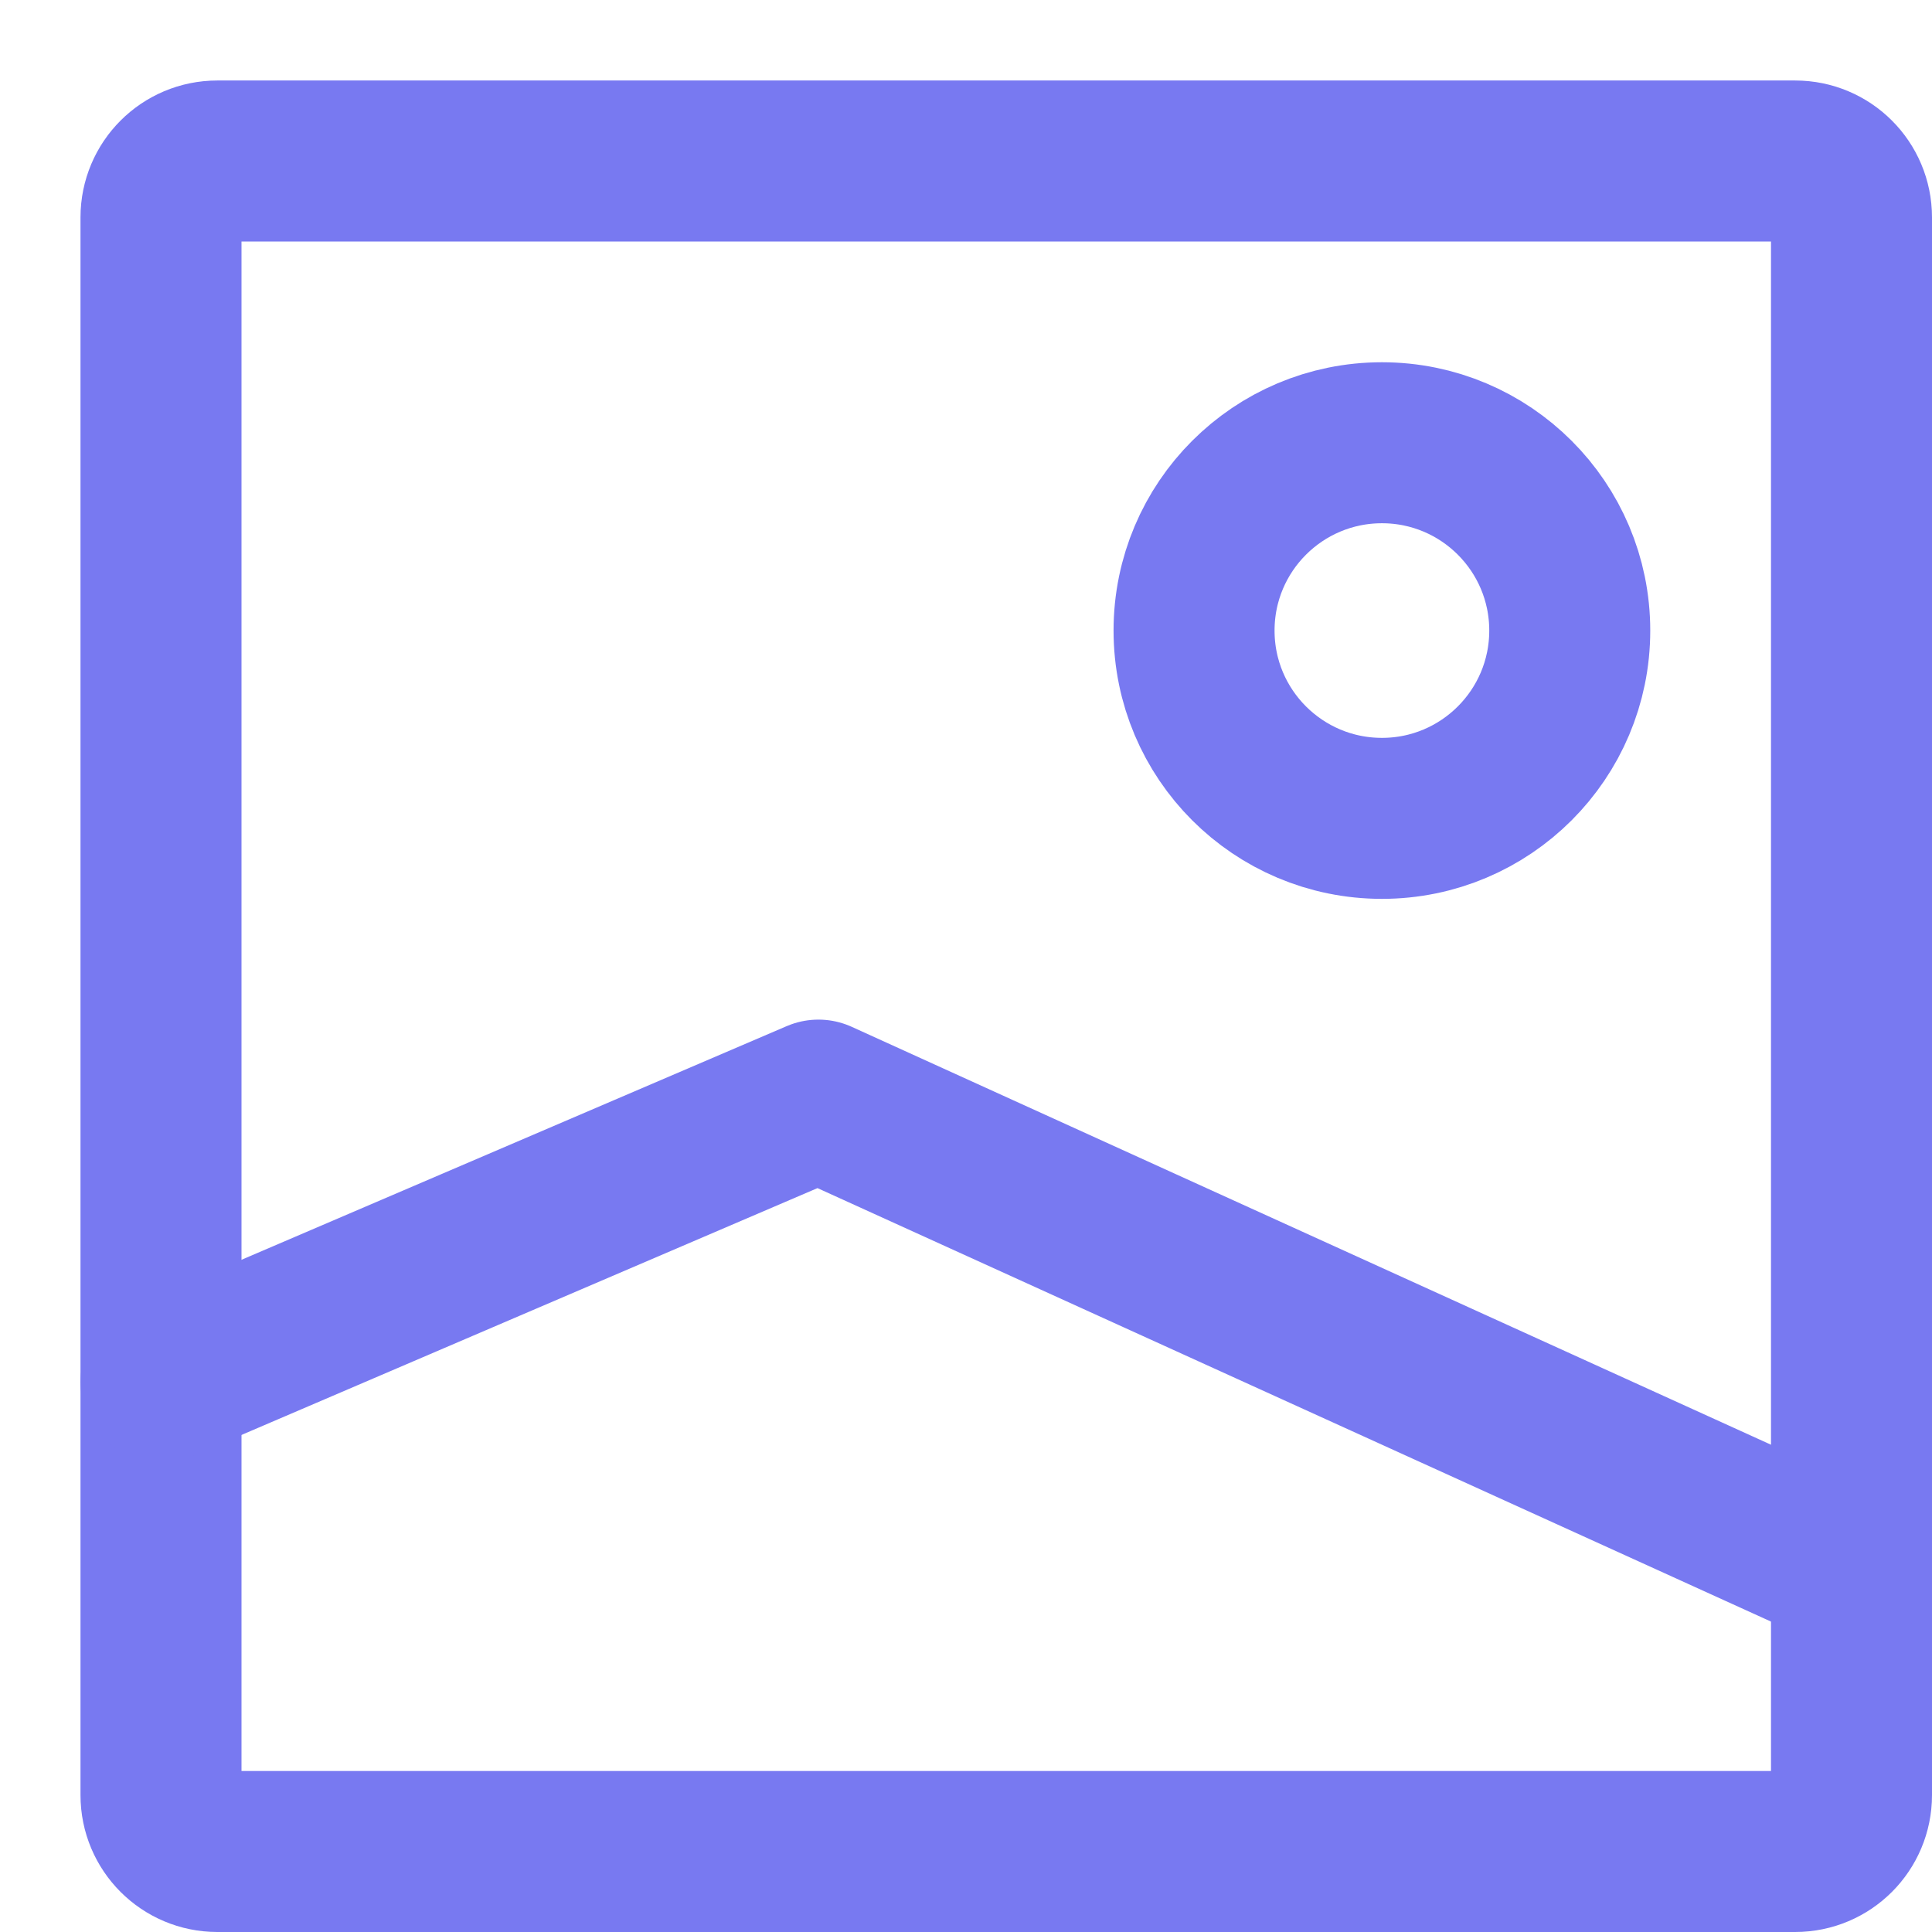
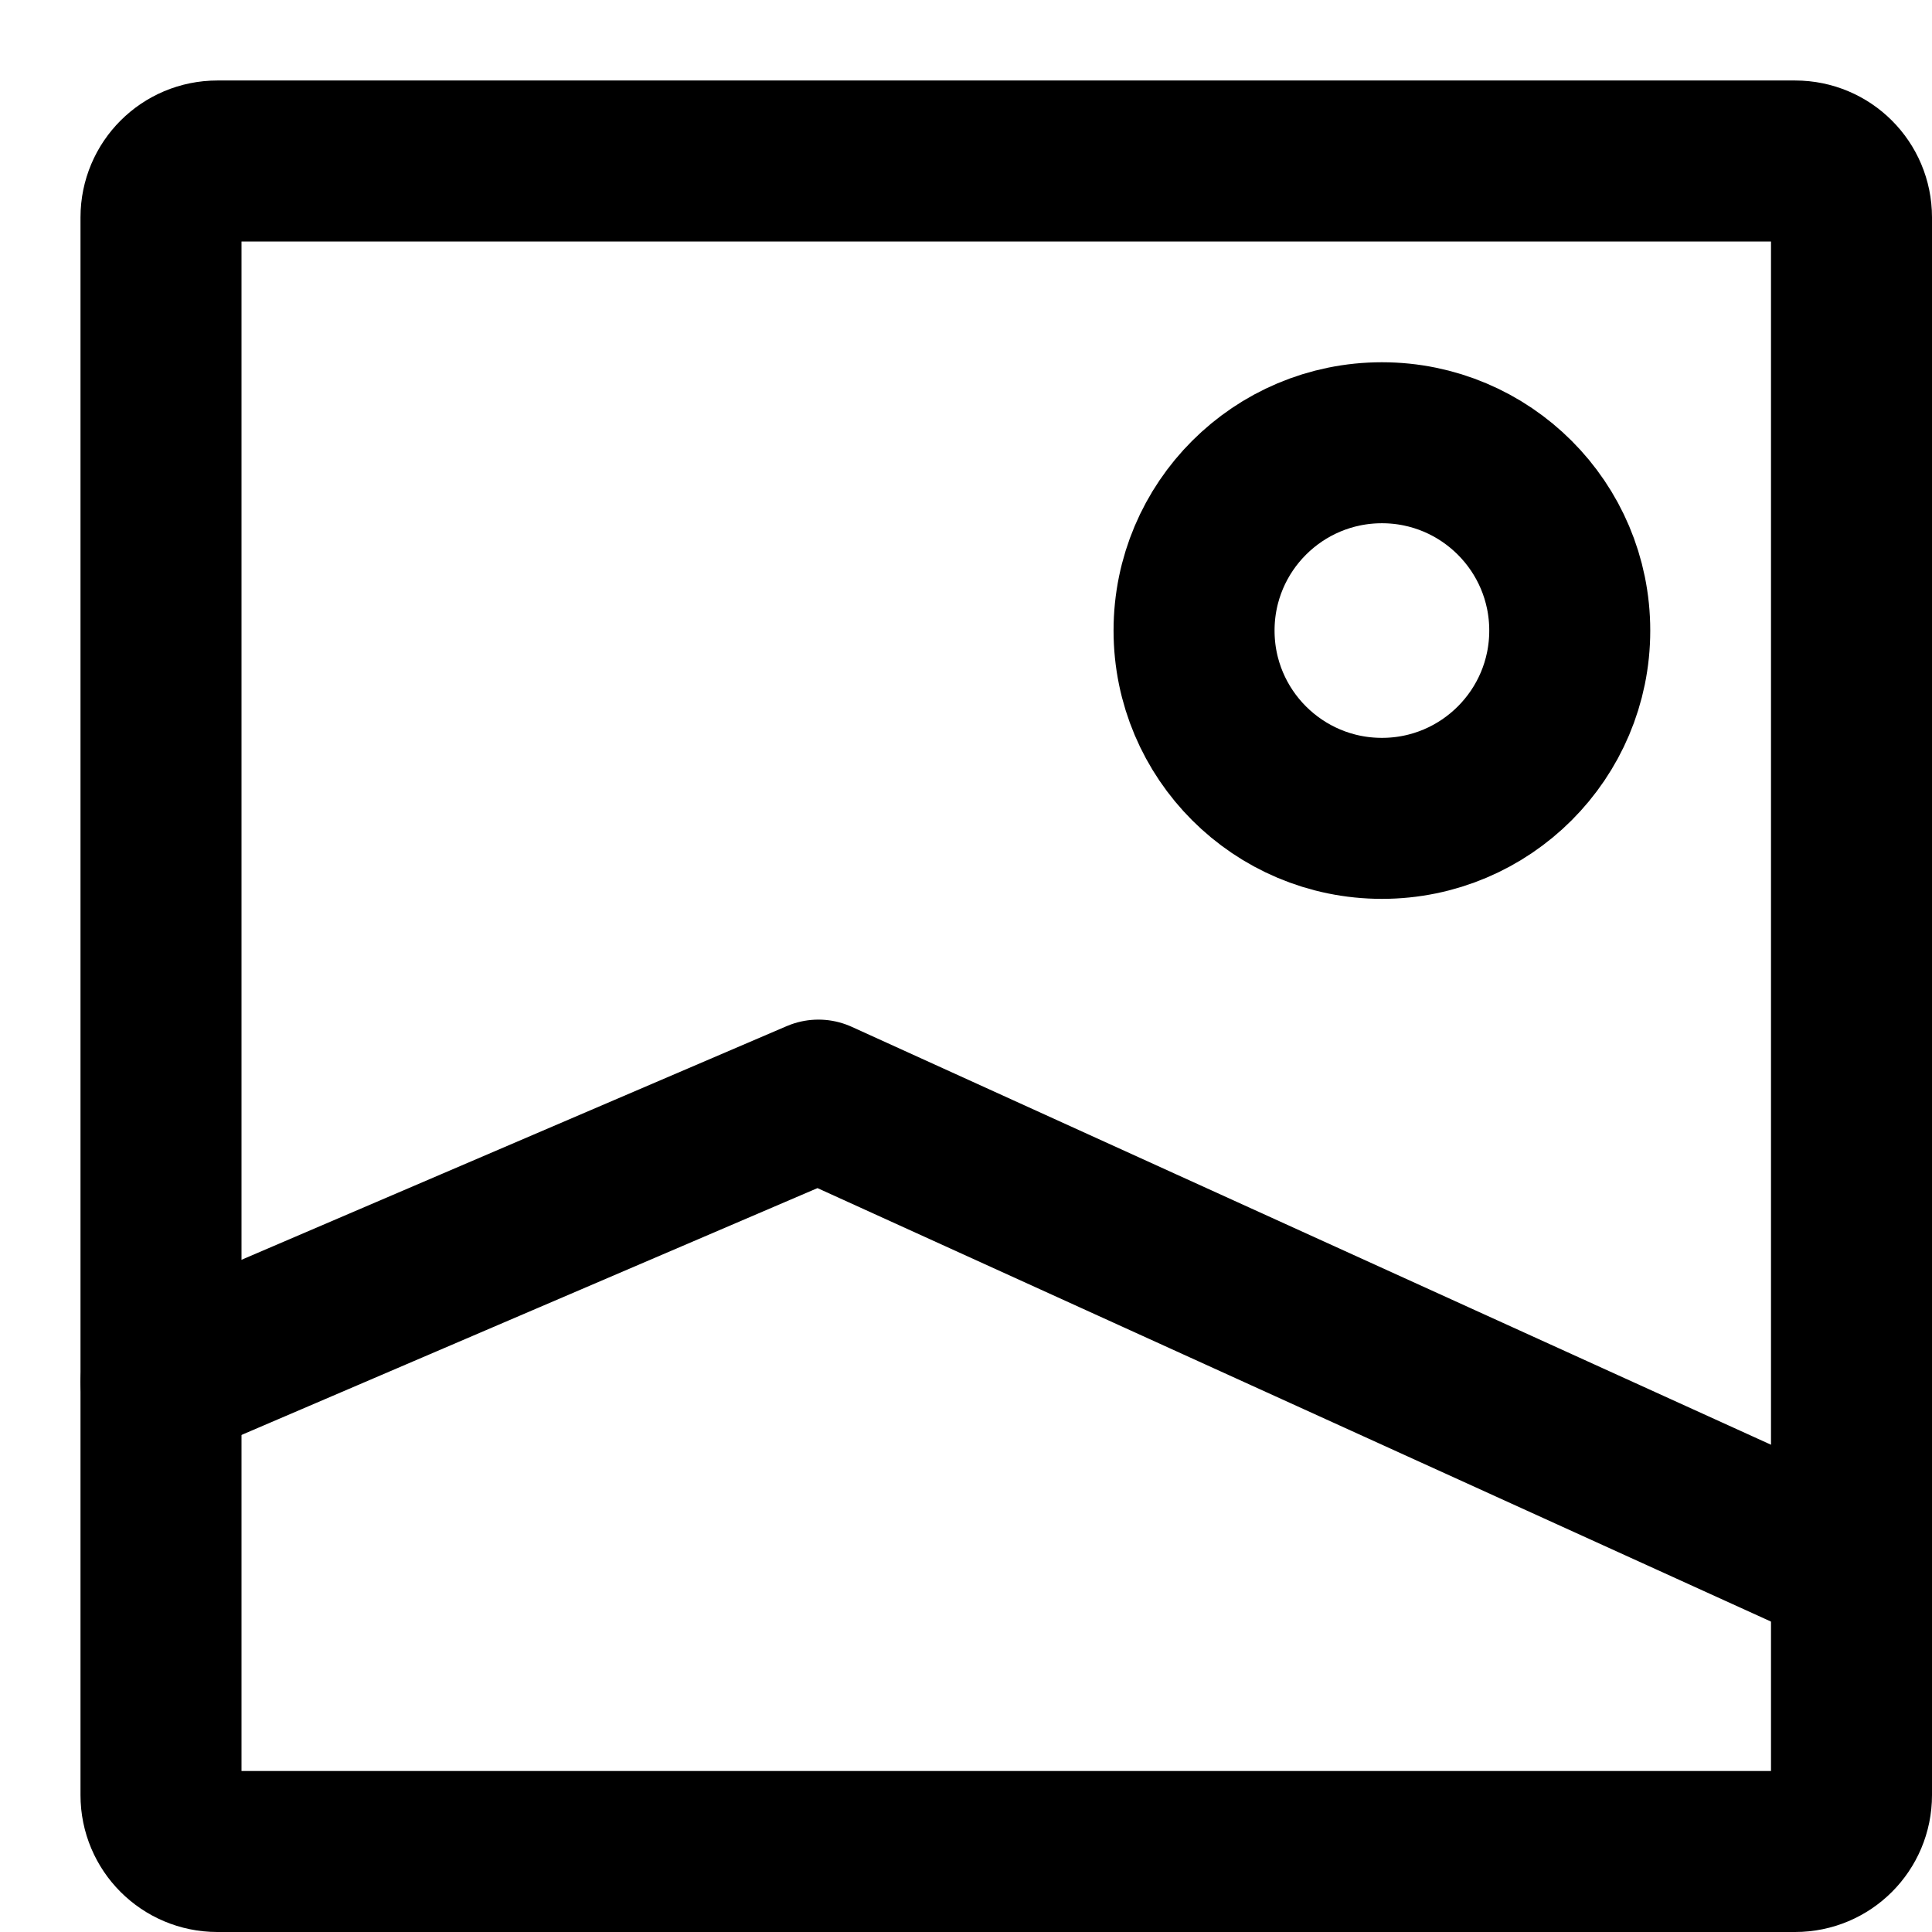
<svg xmlns="http://www.w3.org/2000/svg" width="24" height="24" viewBox="30 0 24 24" fill="none">
-   <path d="M53 2.7V22.3C53 22.687 52.687 23 52.3 23H32.7C32.313 23 32 22.687 32 22.3V2.7C32 2.313 32.313 2 32.7 2H52.3C52.687 2 53 2.313 53 2.7Z" stroke="#7879F1" stroke-width="2" stroke-linecap="round" stroke-linejoin="round" />
-   <path d="M32 17.166L40.167 13.666L53 19.5" stroke="#7879F1" stroke-width="2" stroke-linecap="round" stroke-linejoin="round" />
-   <path d="M47.167 10.166C45.878 10.166 44.833 9.122 44.833 7.833C44.833 6.544 45.878 5.5 47.167 5.5C48.455 5.5 49.5 6.544 49.5 7.833C49.5 9.122 48.455 10.166 47.167 10.166Z" stroke="#7879F1" stroke-width="2" stroke-linecap="round" stroke-linejoin="round" />
+   <path d="M53 2.7V22.3C53 22.687 52.687 23 52.3 23H32.7C32.313 23 32 22.687 32 22.3V2.7C32 2.313 32.313 2 32.7 2H52.3C52.687 2 53 2.313 53 2.7Z" stroke="#000" stroke-width="2" stroke-linecap="round" stroke-linejoin="round" />
+   <path d="M32 17.166L40.167 13.666L53 19.5" stroke="#000" stroke-width="2" stroke-linecap="round" stroke-linejoin="round" />
+   <path d="M47.167 10.166C45.878 10.166 44.833 9.122 44.833 7.833C44.833 6.544 45.878 5.5 47.167 5.5C48.455 5.5 49.5 6.544 49.5 7.833C49.5 9.122 48.455 10.166 47.167 10.166Z" stroke="#000" stroke-width="2" stroke-linecap="round" stroke-linejoin="round" />
</svg>
